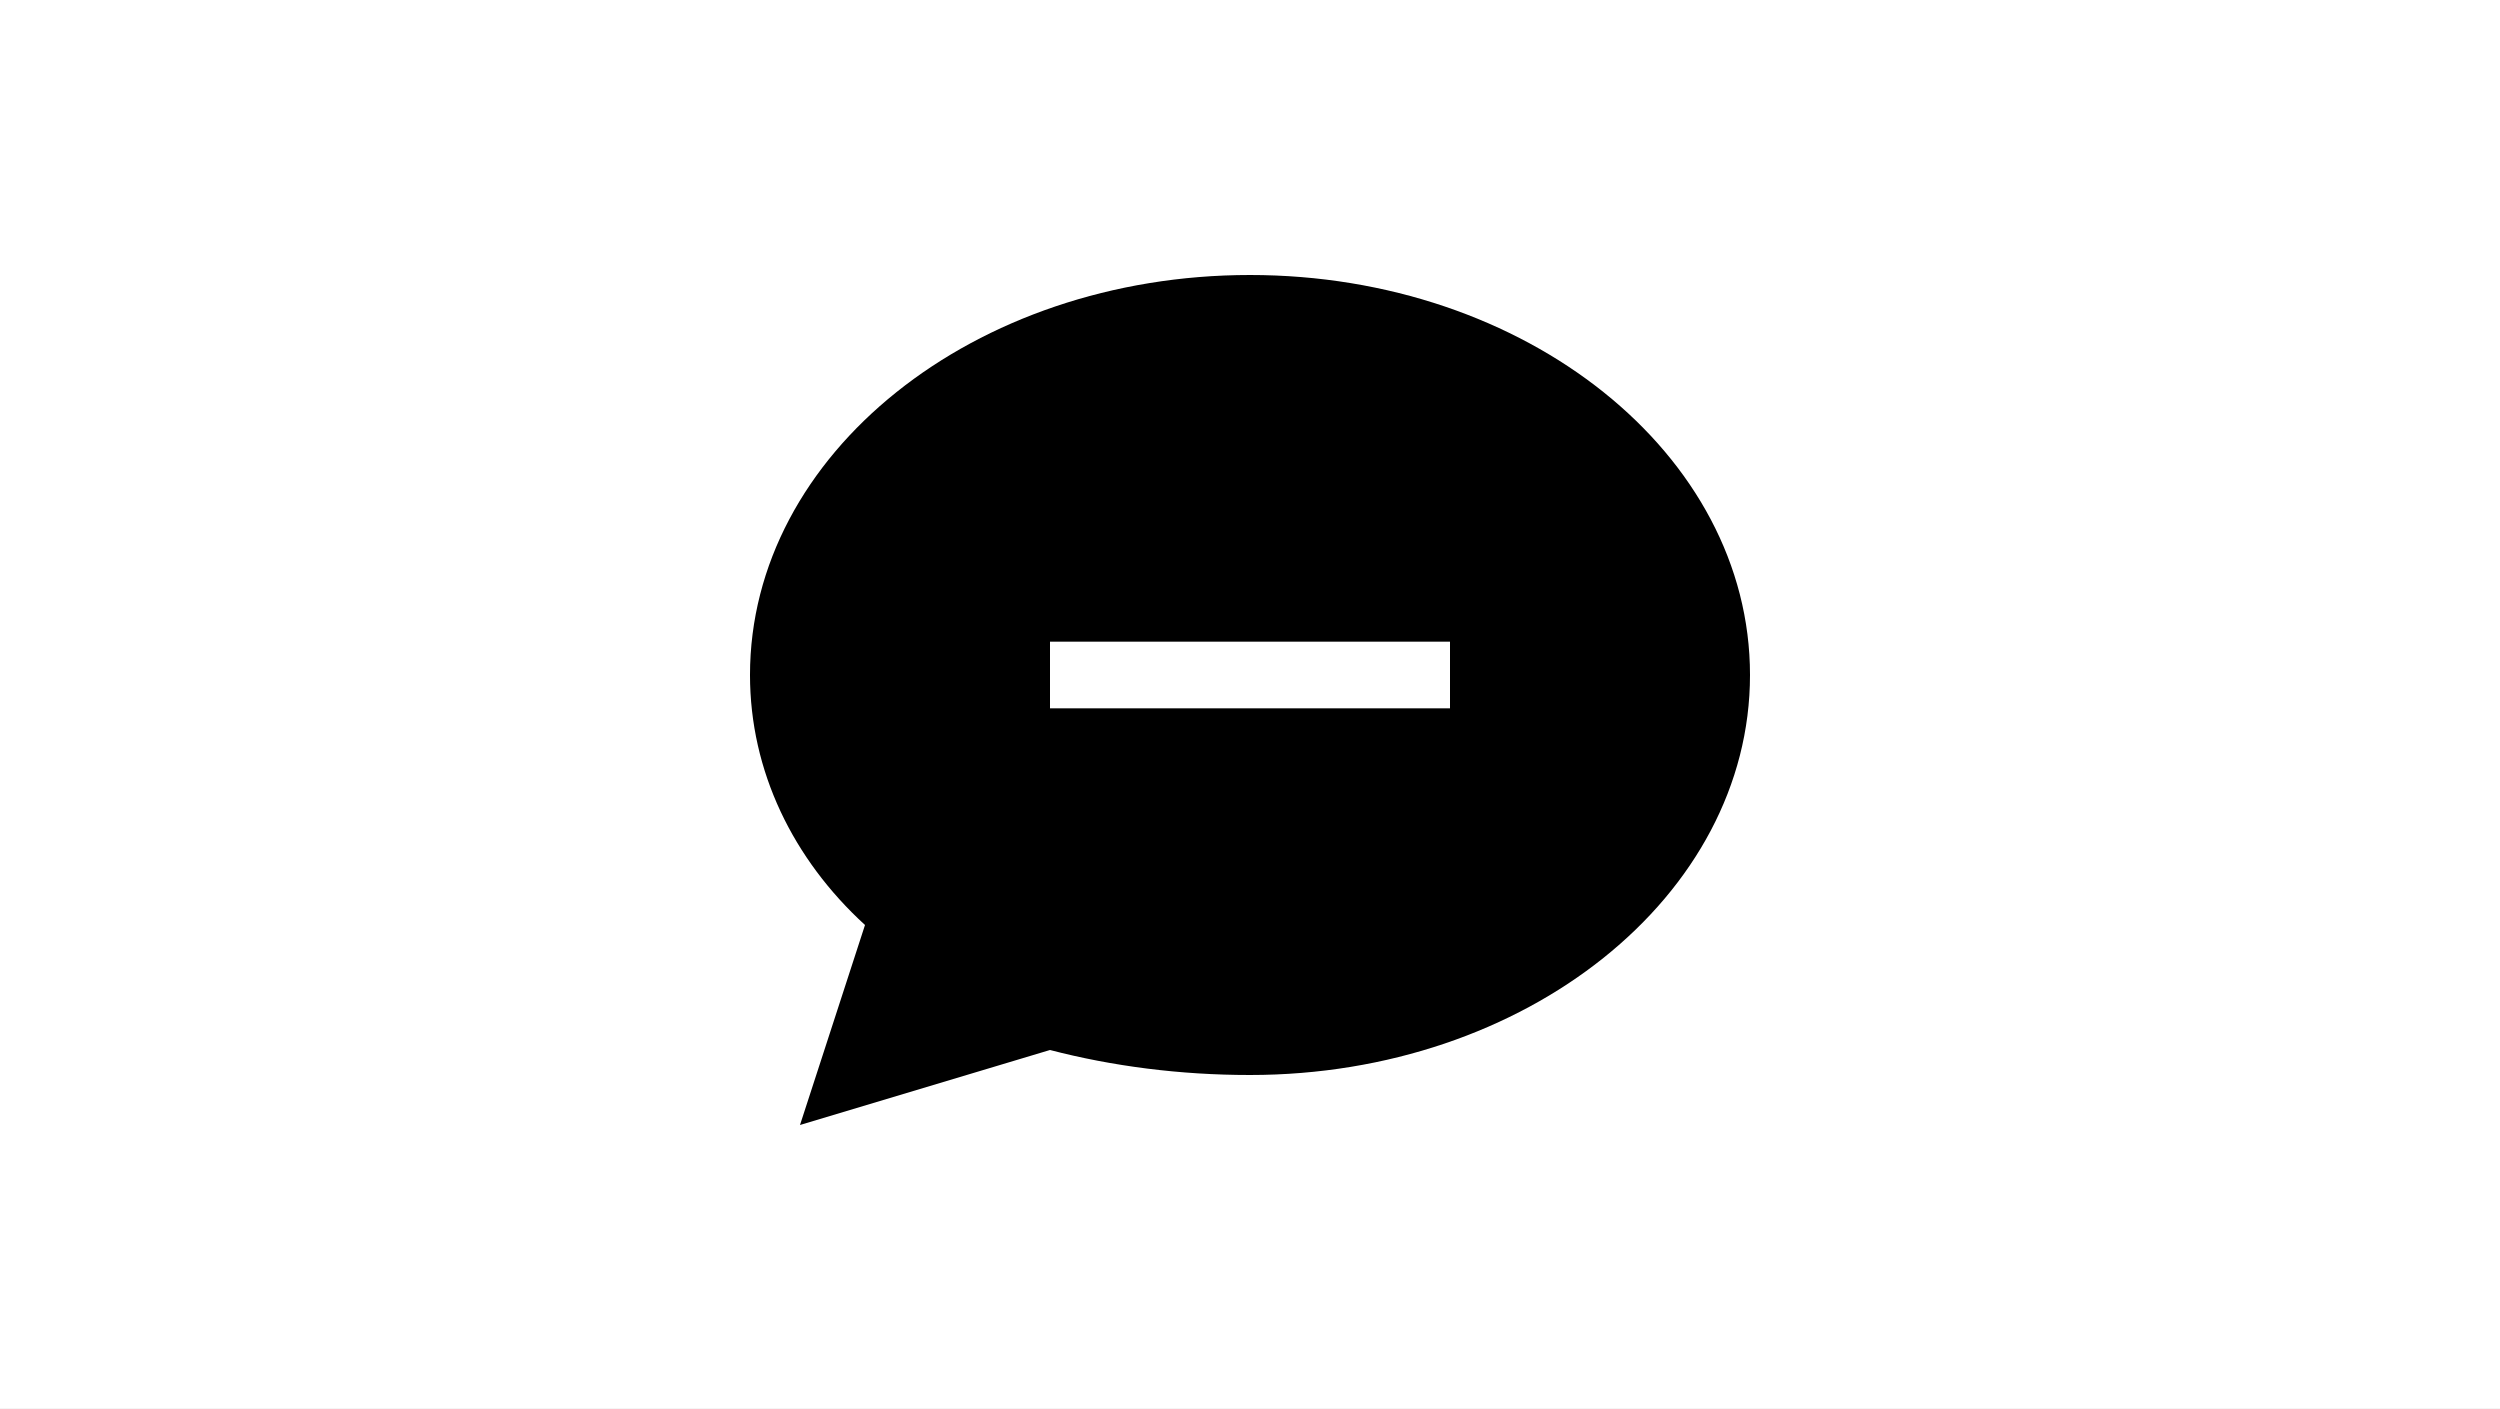
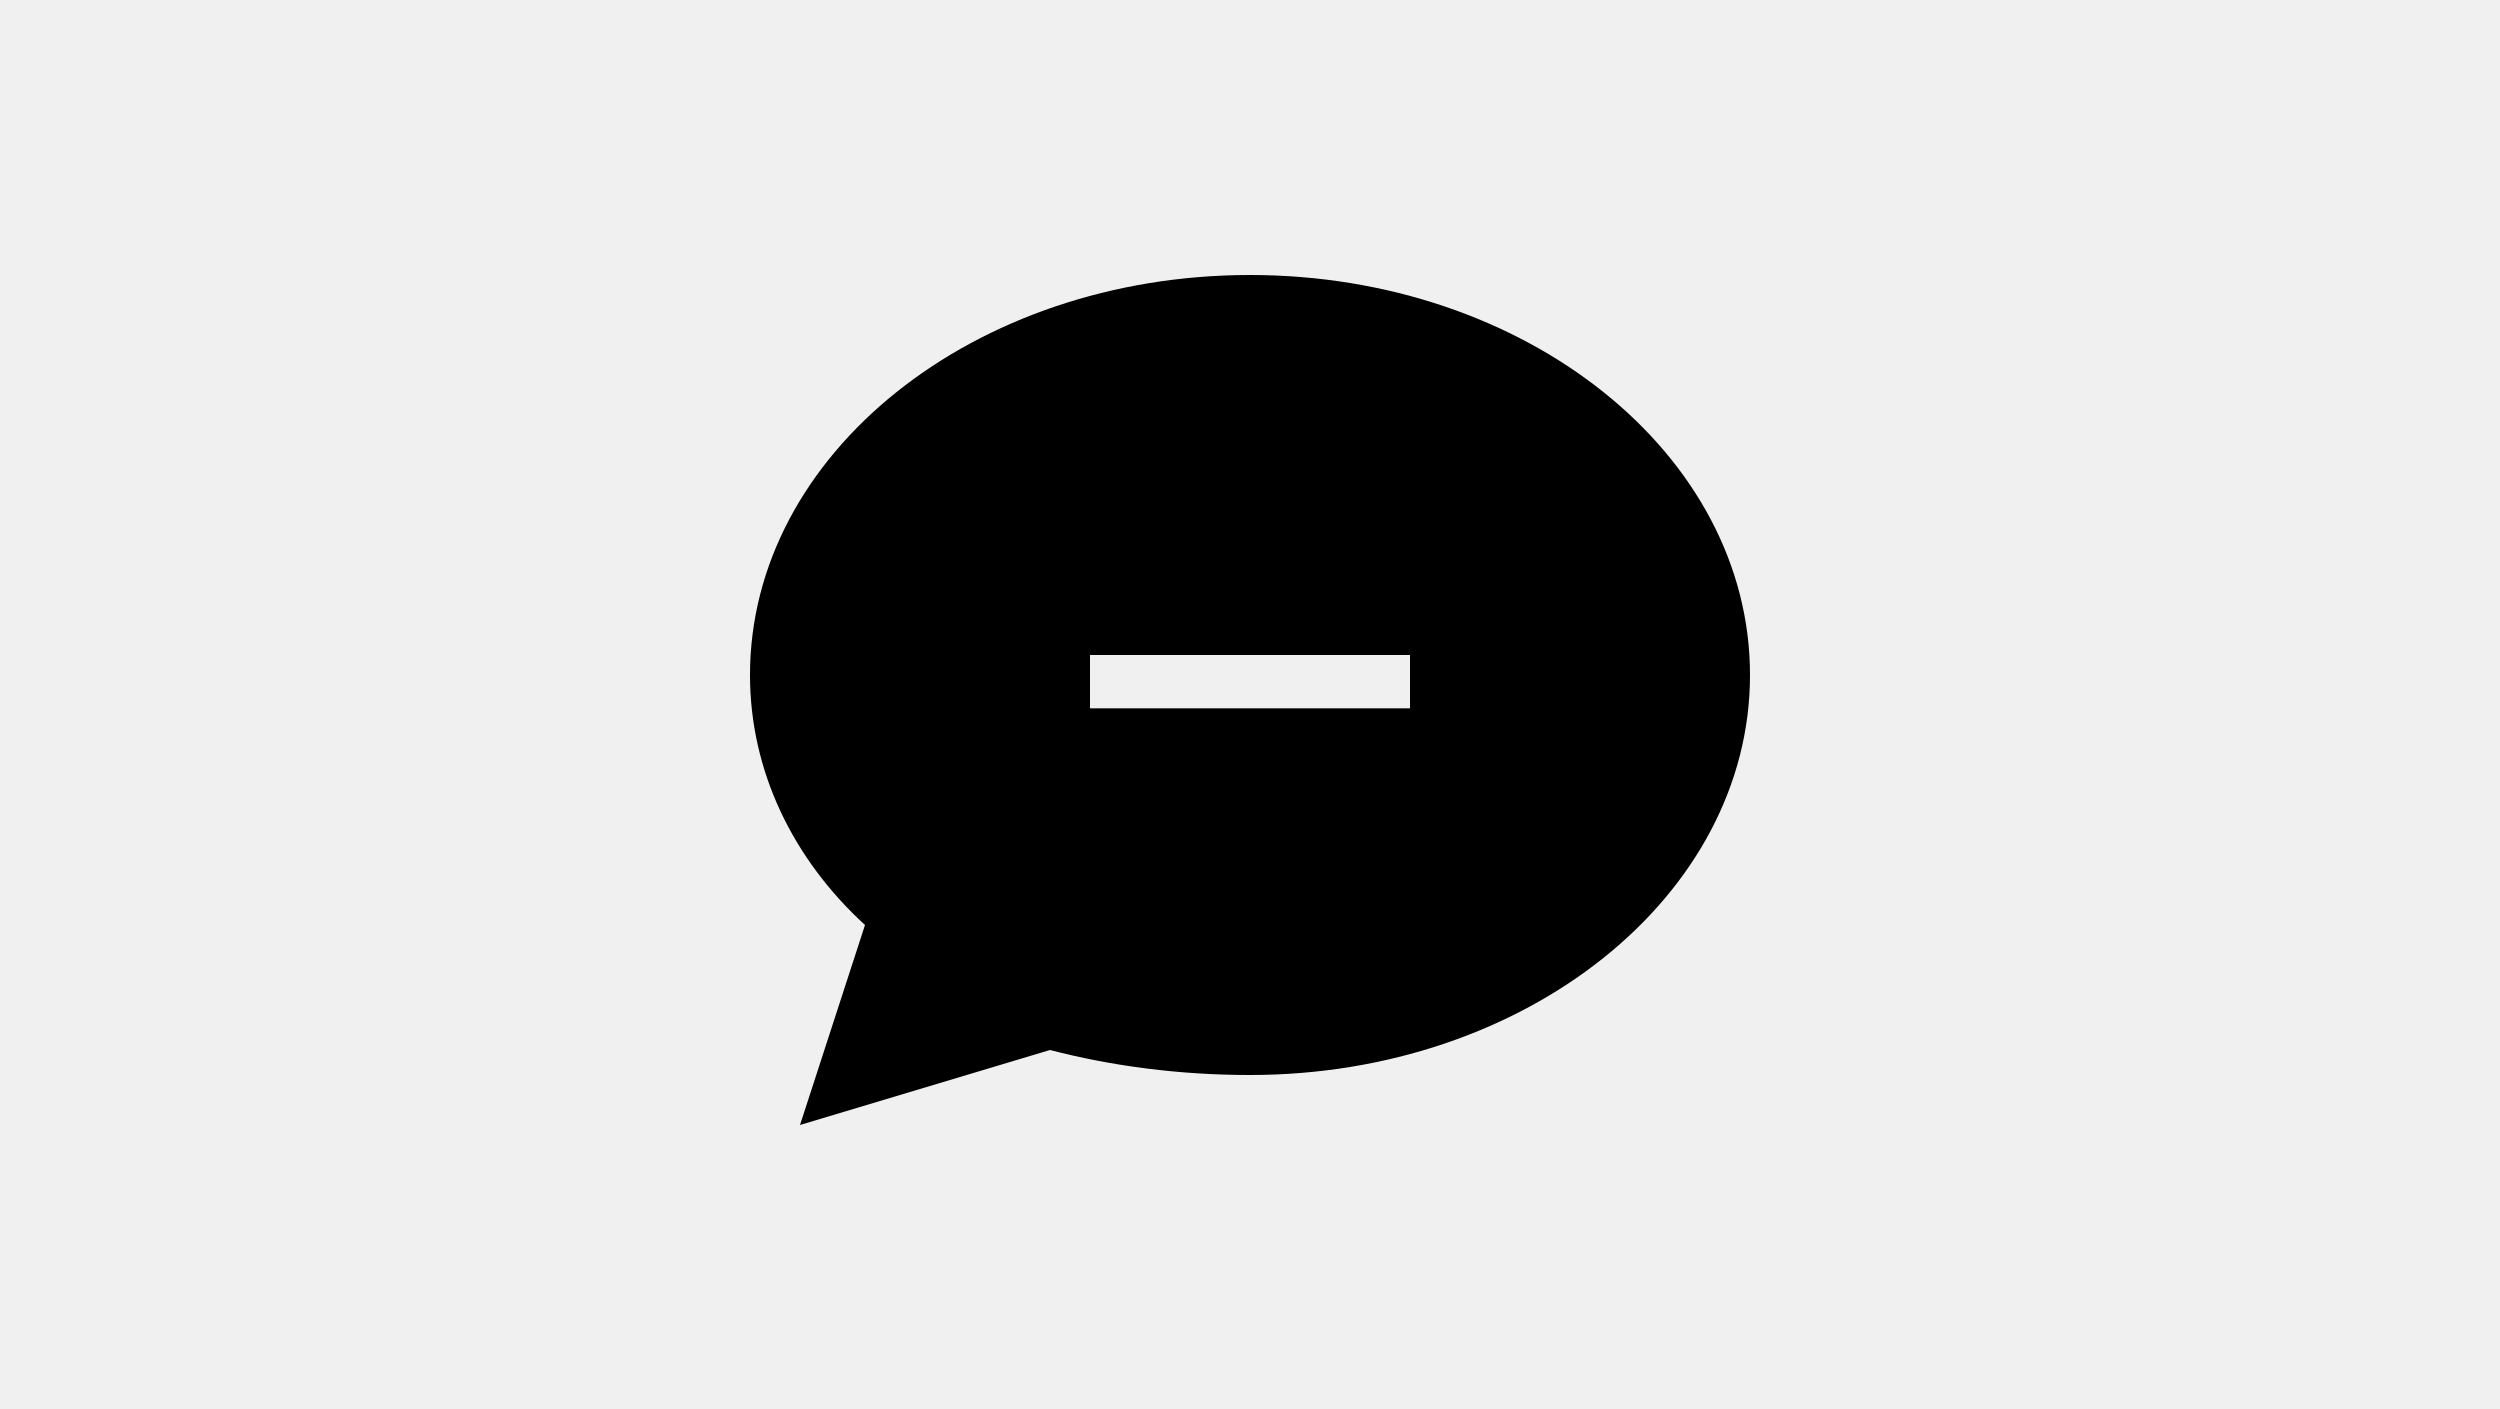
<svg xmlns="http://www.w3.org/2000/svg" width="600" height="338" viewBox="0 0 600 338" fill="none">
-   <rect width="600" height="338" fill="white" />
-   <g transform="translate(60, 34) scale(0.8)">
-     <path d="M300 240C382.843 240 450 186.274 450 120C450 53.726 382.843 0 300 0C217.157 0 150 53.726 150 120C150 148.892 162.943 175.267 184.5 195L165 255L240 232.5C258.75 237.375 279 240 300 240Z" transform="translate(0, 40)" fill="black" />
-     <rect x="240" y="110" width="120" height="20" transform="translate(0, 40)" fill="white" />
+   <defs>
+     <mask id="dash">
+       <rect width="600" height="338" fill="white" />
+       <g transform="translate(60, 34) scale(0.8)">
+         <rect x="240" y="110" width="120" height="20" transform="translate(0, 40)" fill="black" />
+       </g>
+     </mask>
+   </defs>
+   <g transform="translate(60, 34) scale(0.8)" mask="url(#dash)">
+     <path d="M300 240C382.843 240 450 186.274 450 120C450 53.726 382.843 0 300 0C217.157 0 150 53.726 150 120C150 148.892 162.943 175.267 184.5 195L165 255L240 232.5C258.75 237.375 279 240 300 240Z" transform="translate(0, 40)" fill="currentColor" />
  </g>
</svg>
